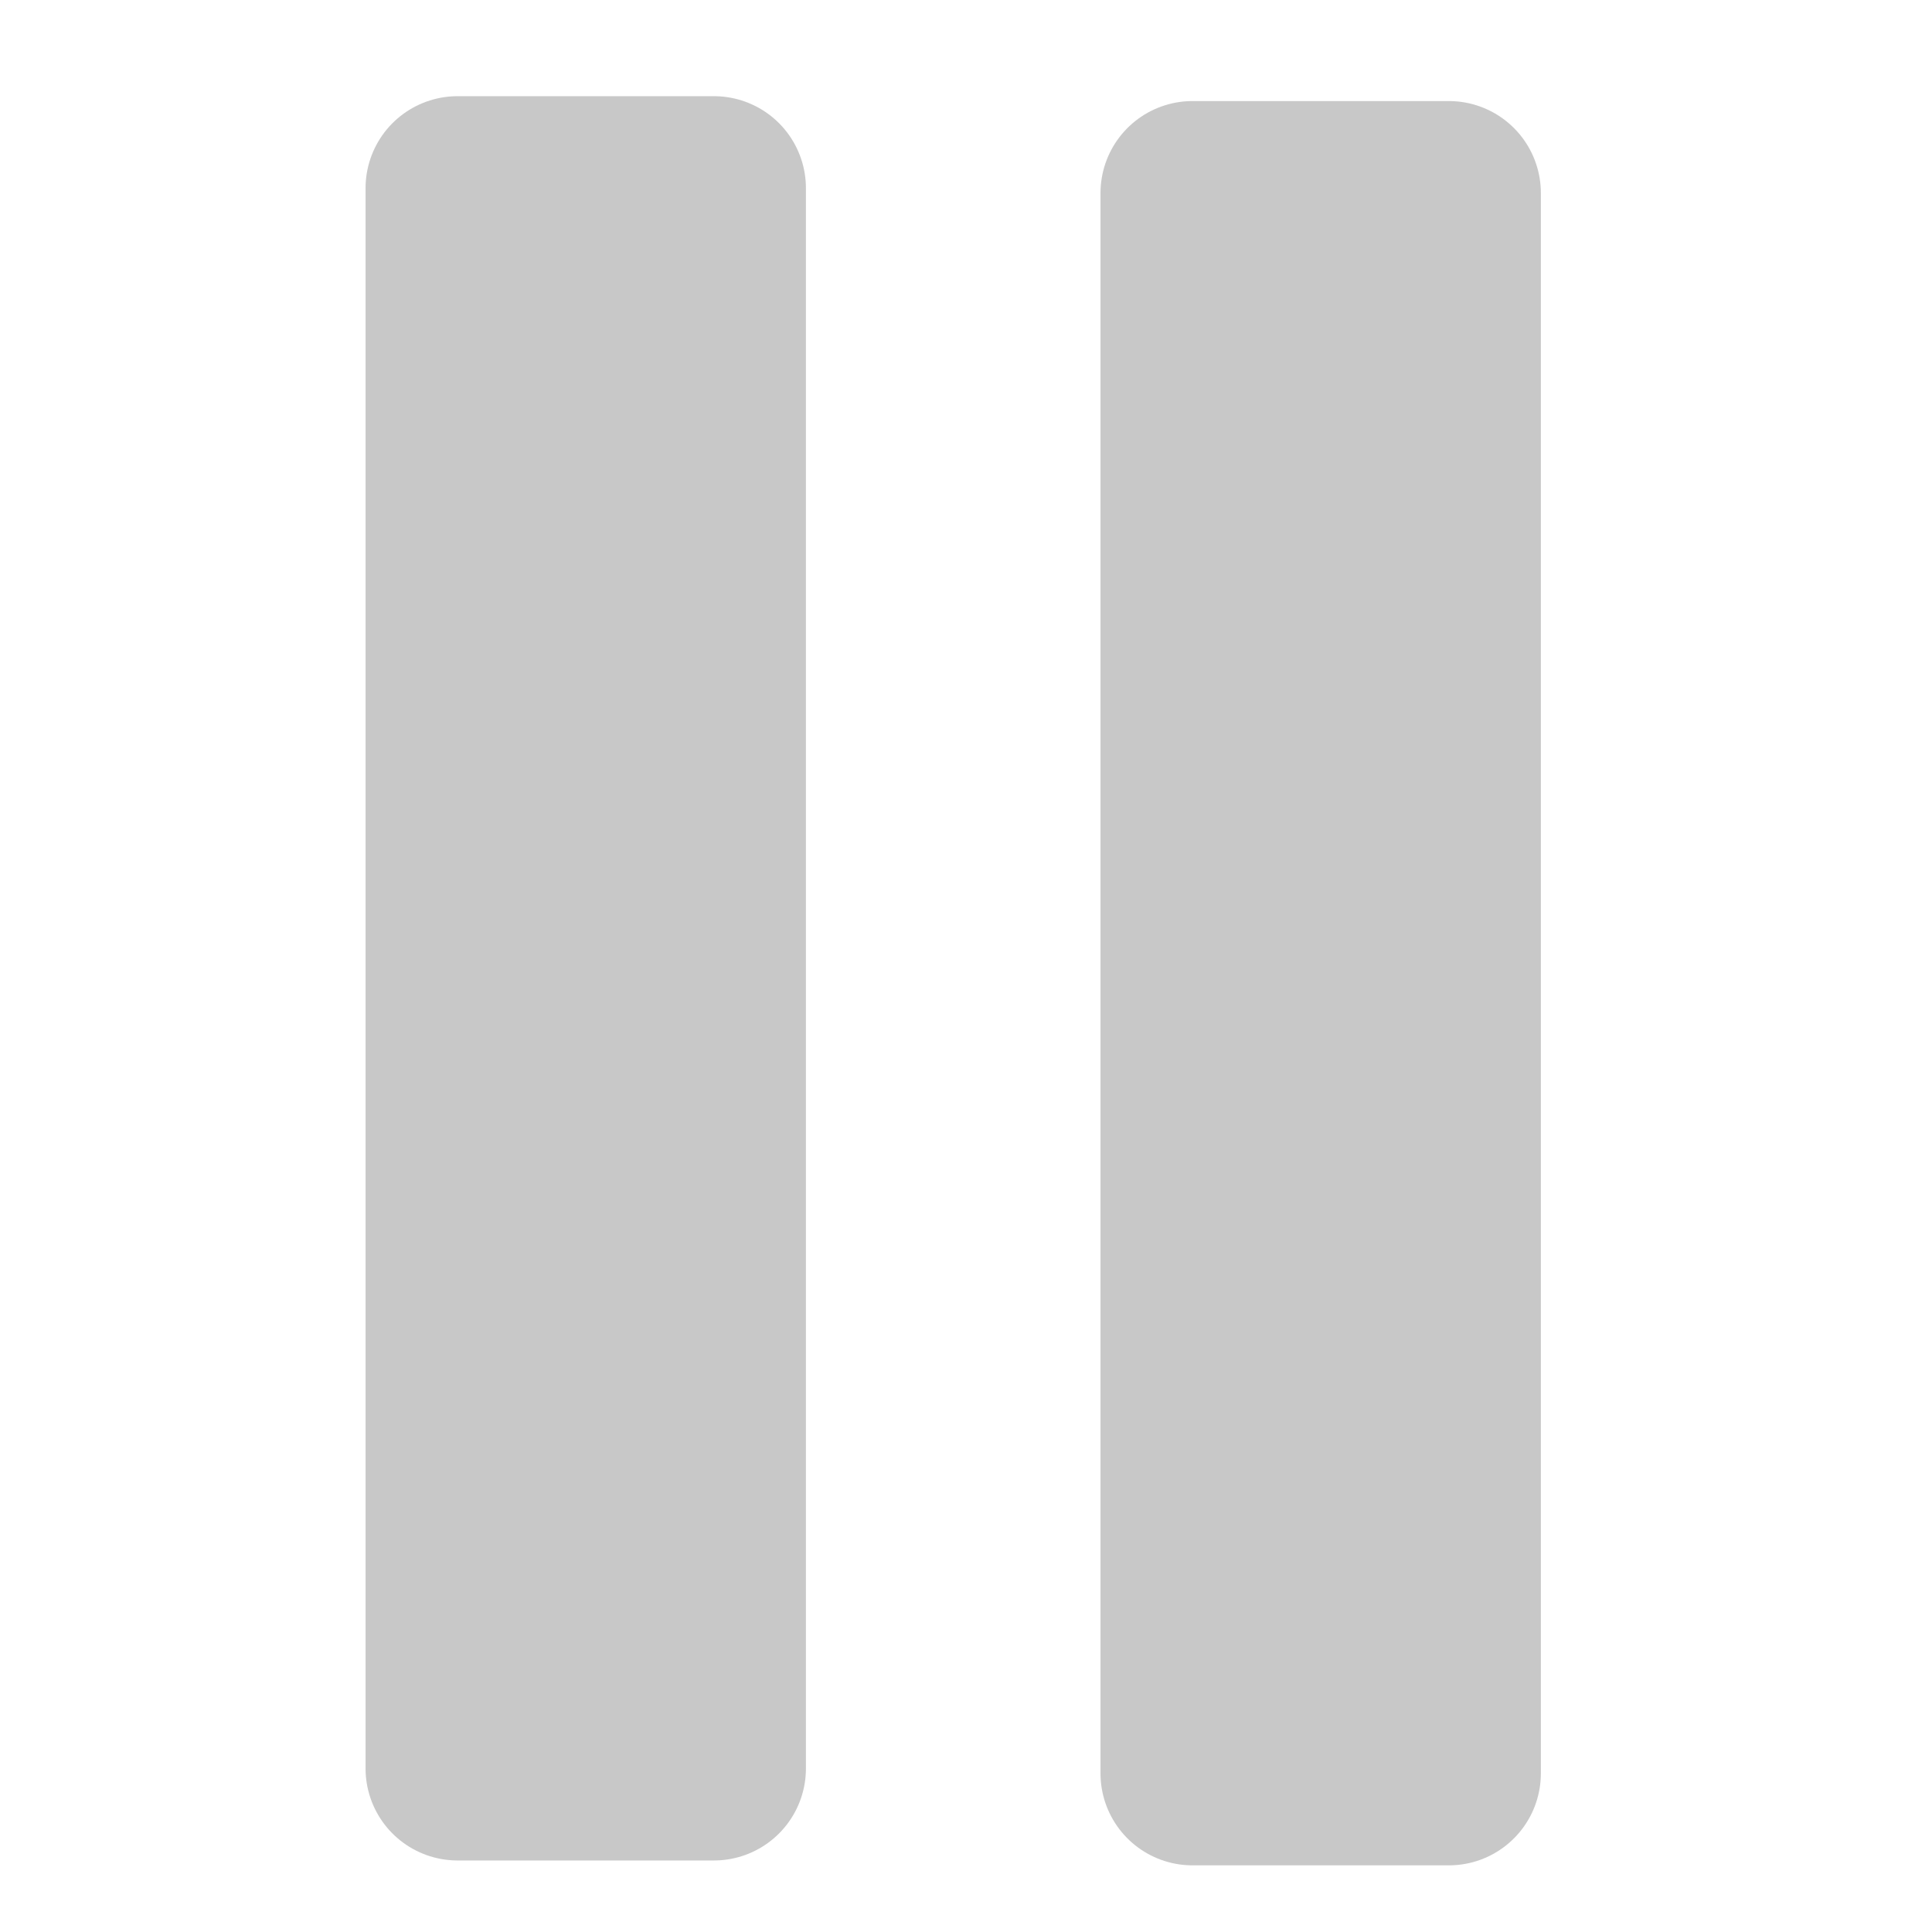
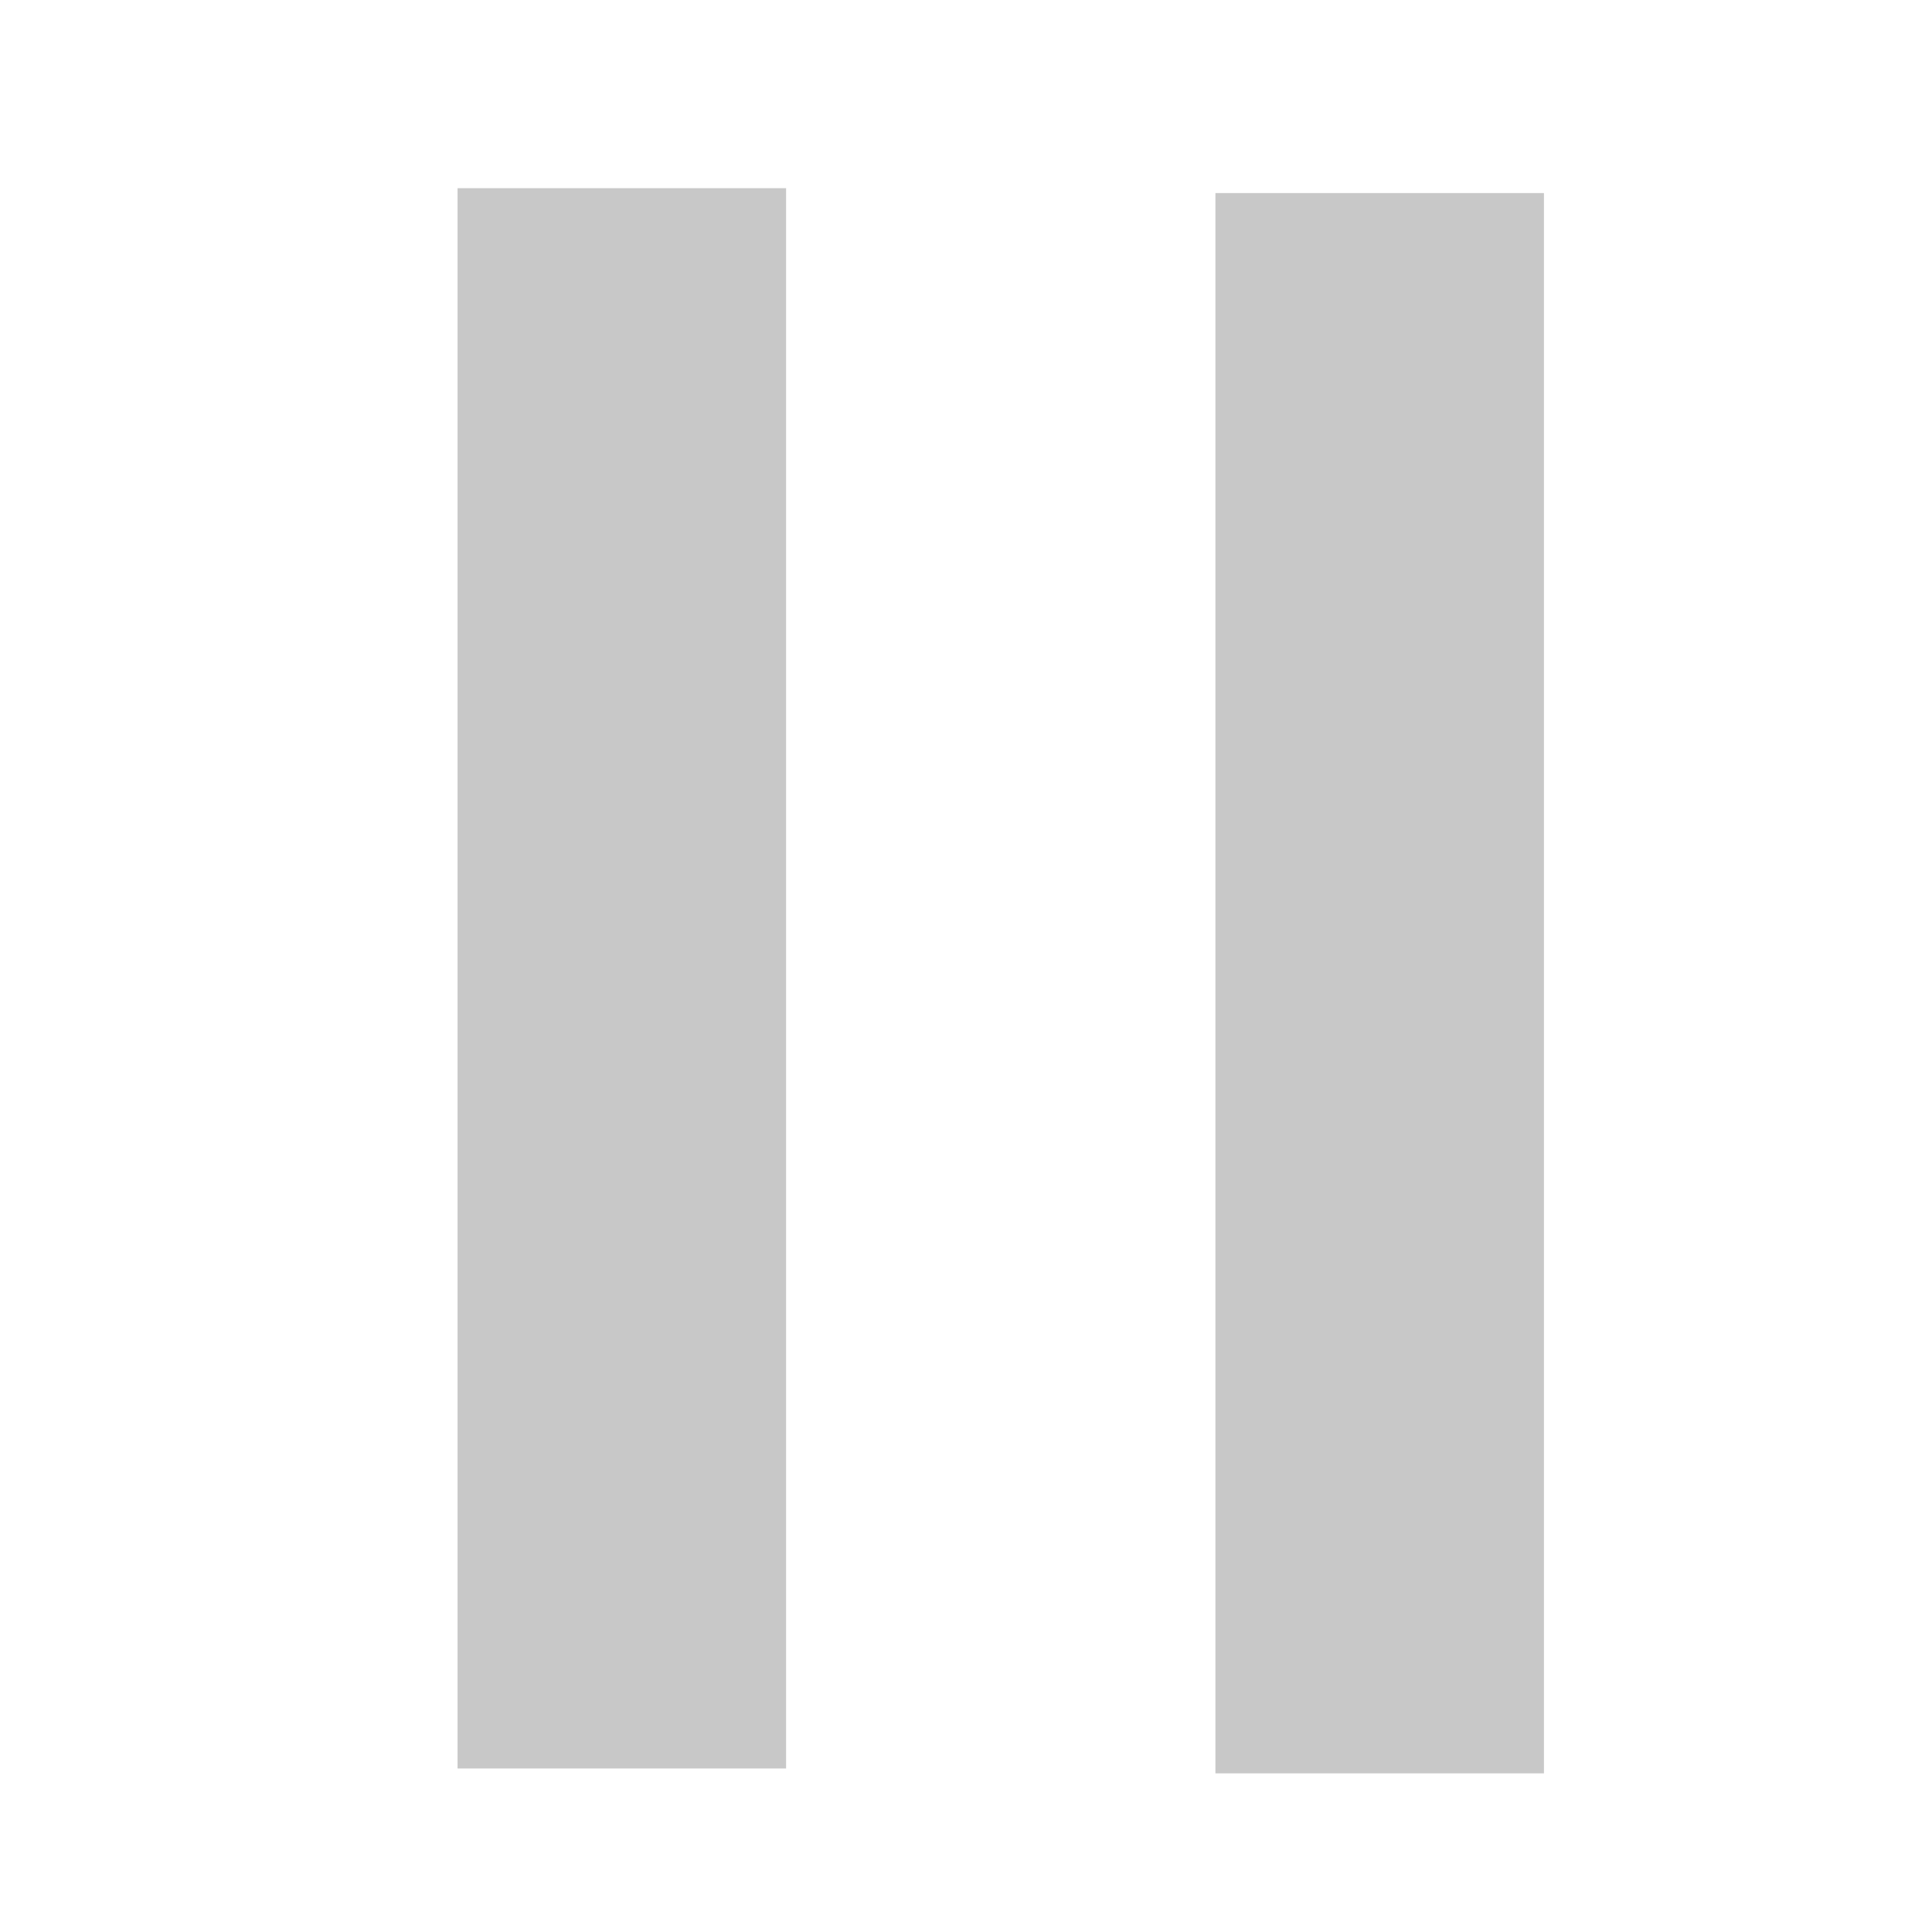
<svg xmlns="http://www.w3.org/2000/svg" version="1.1" id="Layer_1" x="0px" y="0px" width="42px" height="42px" viewBox="0 0 42 42" xml:space="preserve">
  <defs id="defs7" />
-   <rect style="fill:#c8c8c8;fill-opacity:1;stroke:#c8c8c8;stroke-width:4;stroke-linecap:round;stroke-linejoin:round;stroke-miterlimit:4;stroke-dasharray:none;stroke-opacity:1" id="rect834" width="5.573" height="34.354" x="9.947" y="4.091" rx="0" ry="0" />
-   <rect style="fill:#c8c8c8;fill-opacity:1;stroke:#c8c8c8;stroke-width:4;stroke-linecap:round;stroke-linejoin:round;stroke-miterlimit:4;stroke-dasharray:none;stroke-opacity:1" id="rect834-4" width="5.573" height="34.354" x="25.924" y="4.197" rx="0" ry="0" />
+   <rect style="fill:#c8c8c8;fill-opacity:1;stroke:none;stroke-width:4.528;stroke-linecap:round;stroke-linejoin:round;stroke-miterlimit:4;stroke-dasharray:none;stroke-opacity:1" id="rect834" width="7.142" height="34.354" x="9.947" y="4.091" rx="0" ry="0" />
+   <rect style="fill:#c8c8c8;fill-opacity:1;stroke:none;stroke-width:4.528;stroke-linecap:round;stroke-linejoin:round;stroke-miterlimit:4;stroke-dasharray:none;stroke-opacity:1" id="rect834-4" width="7.142" height="34.354" x="26.422" y="4.197" rx="0" ry="0" />
</svg>
